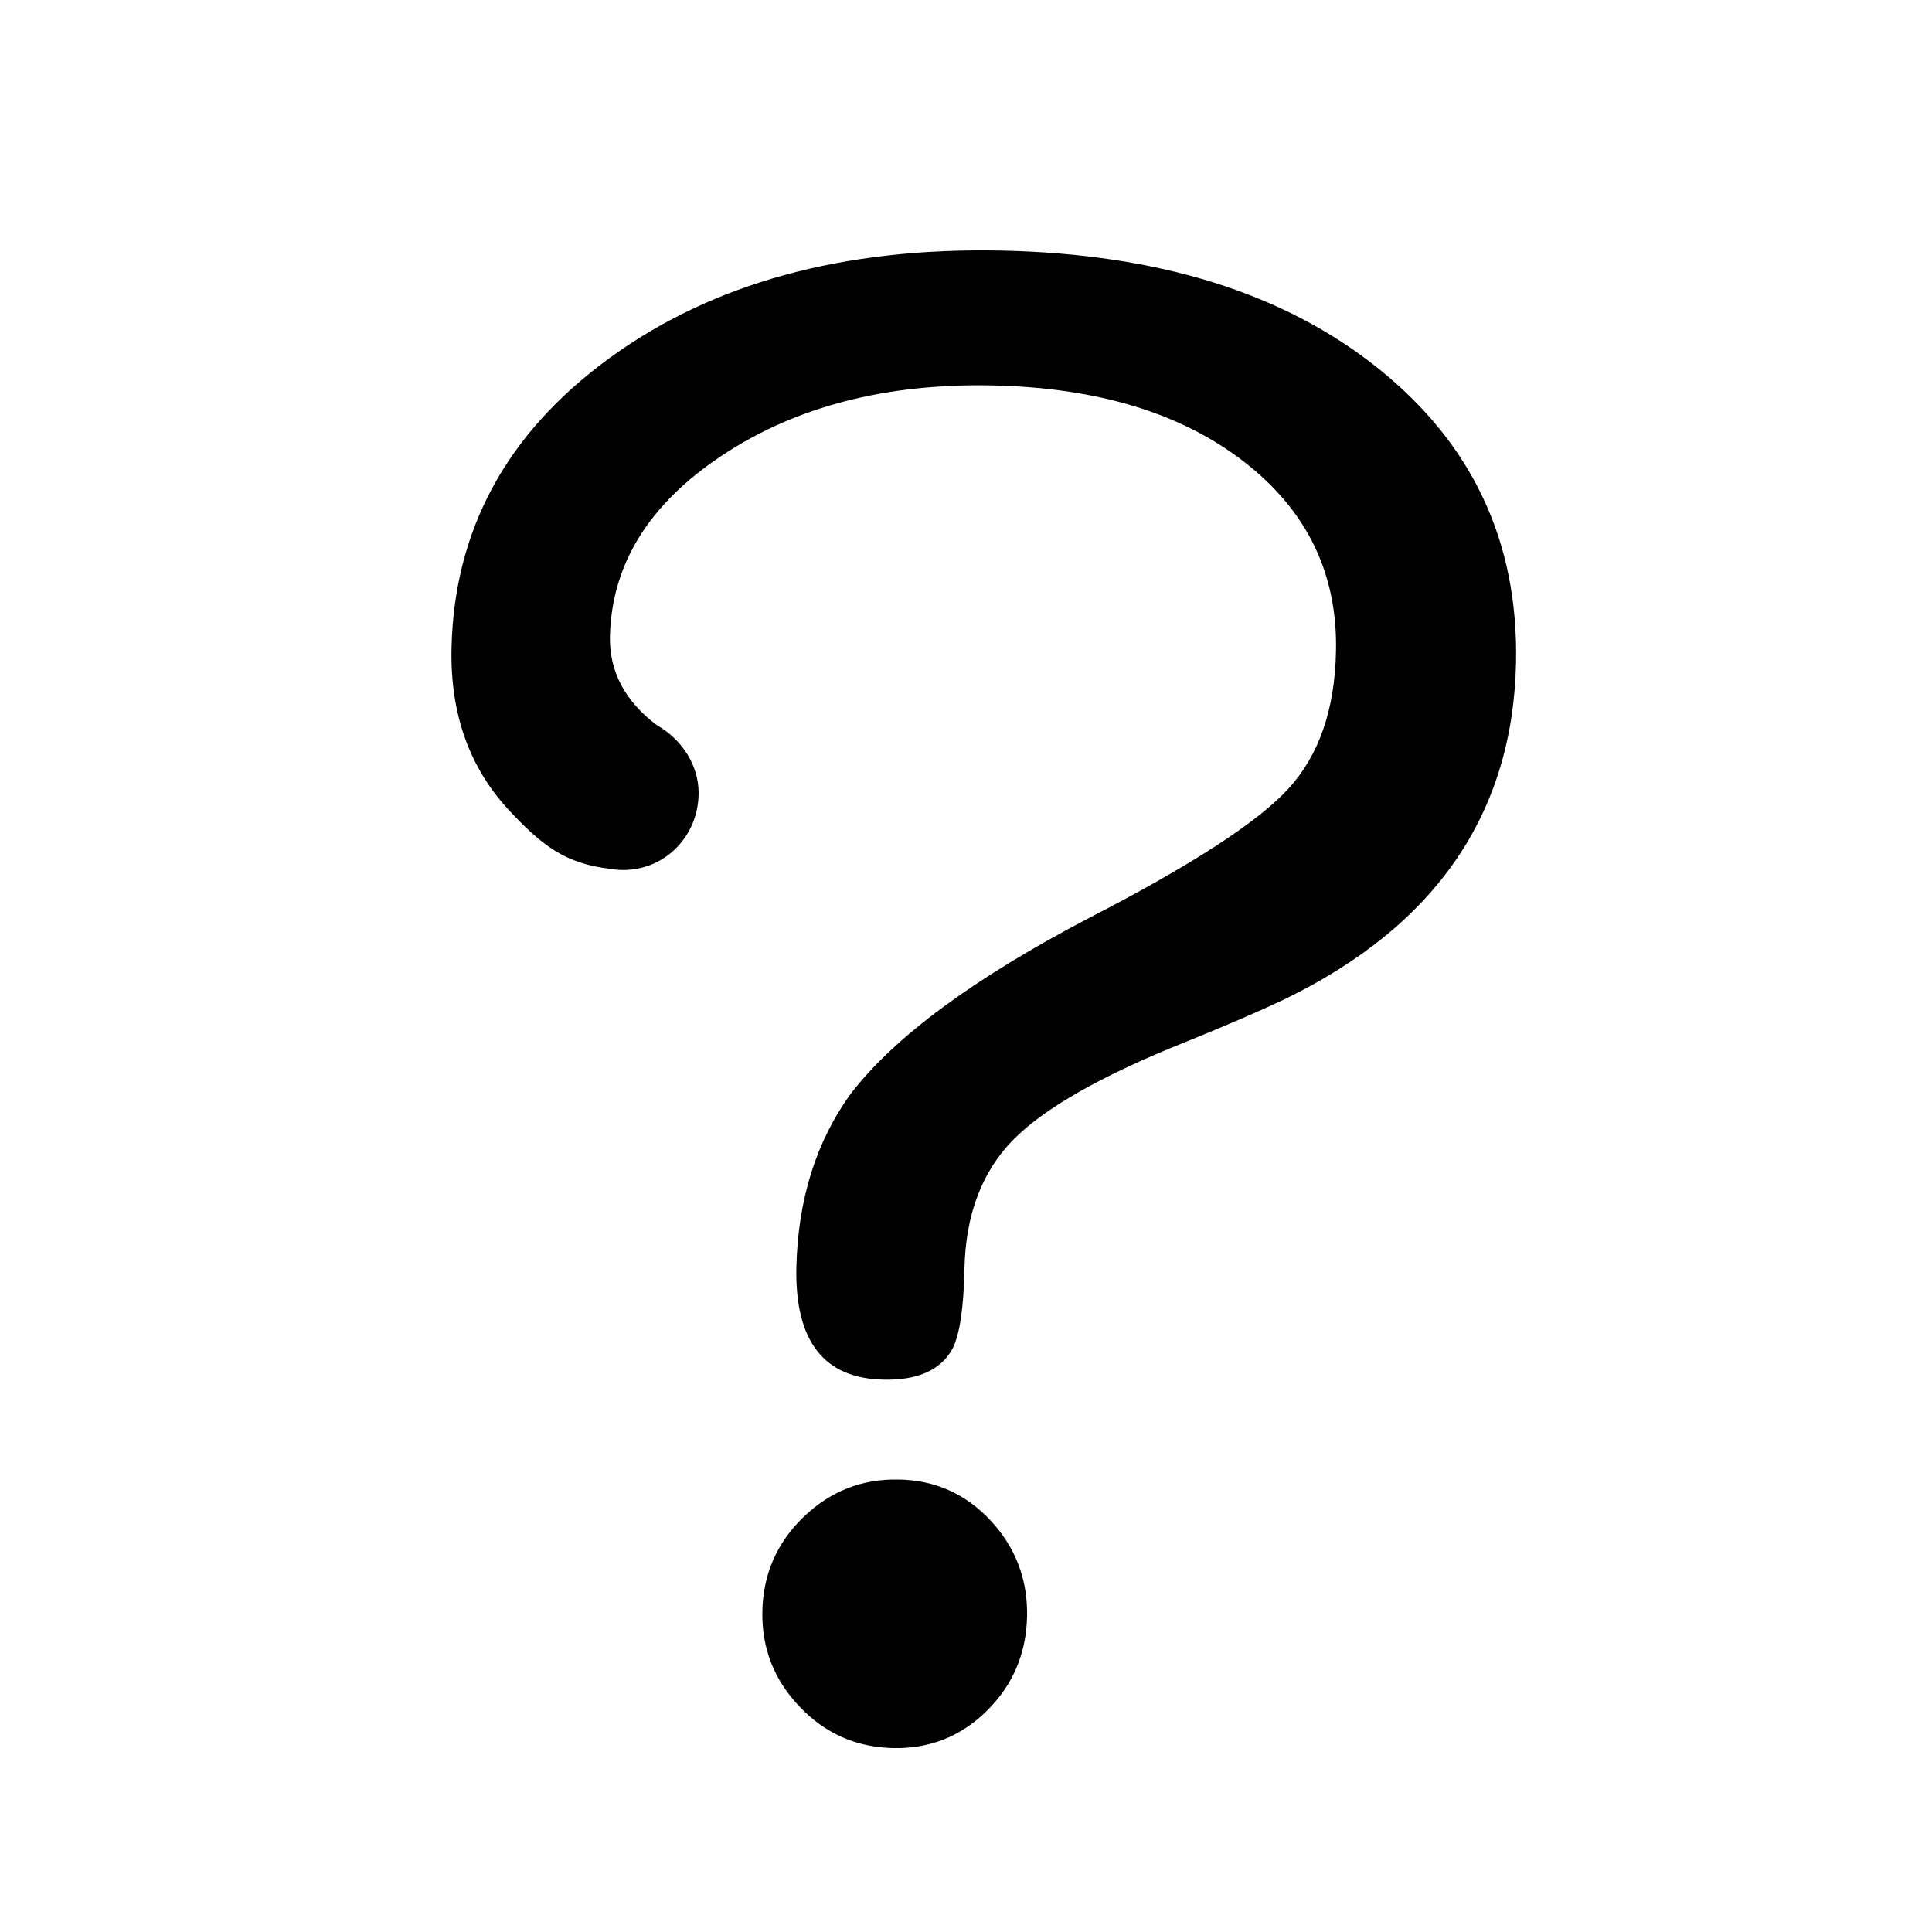
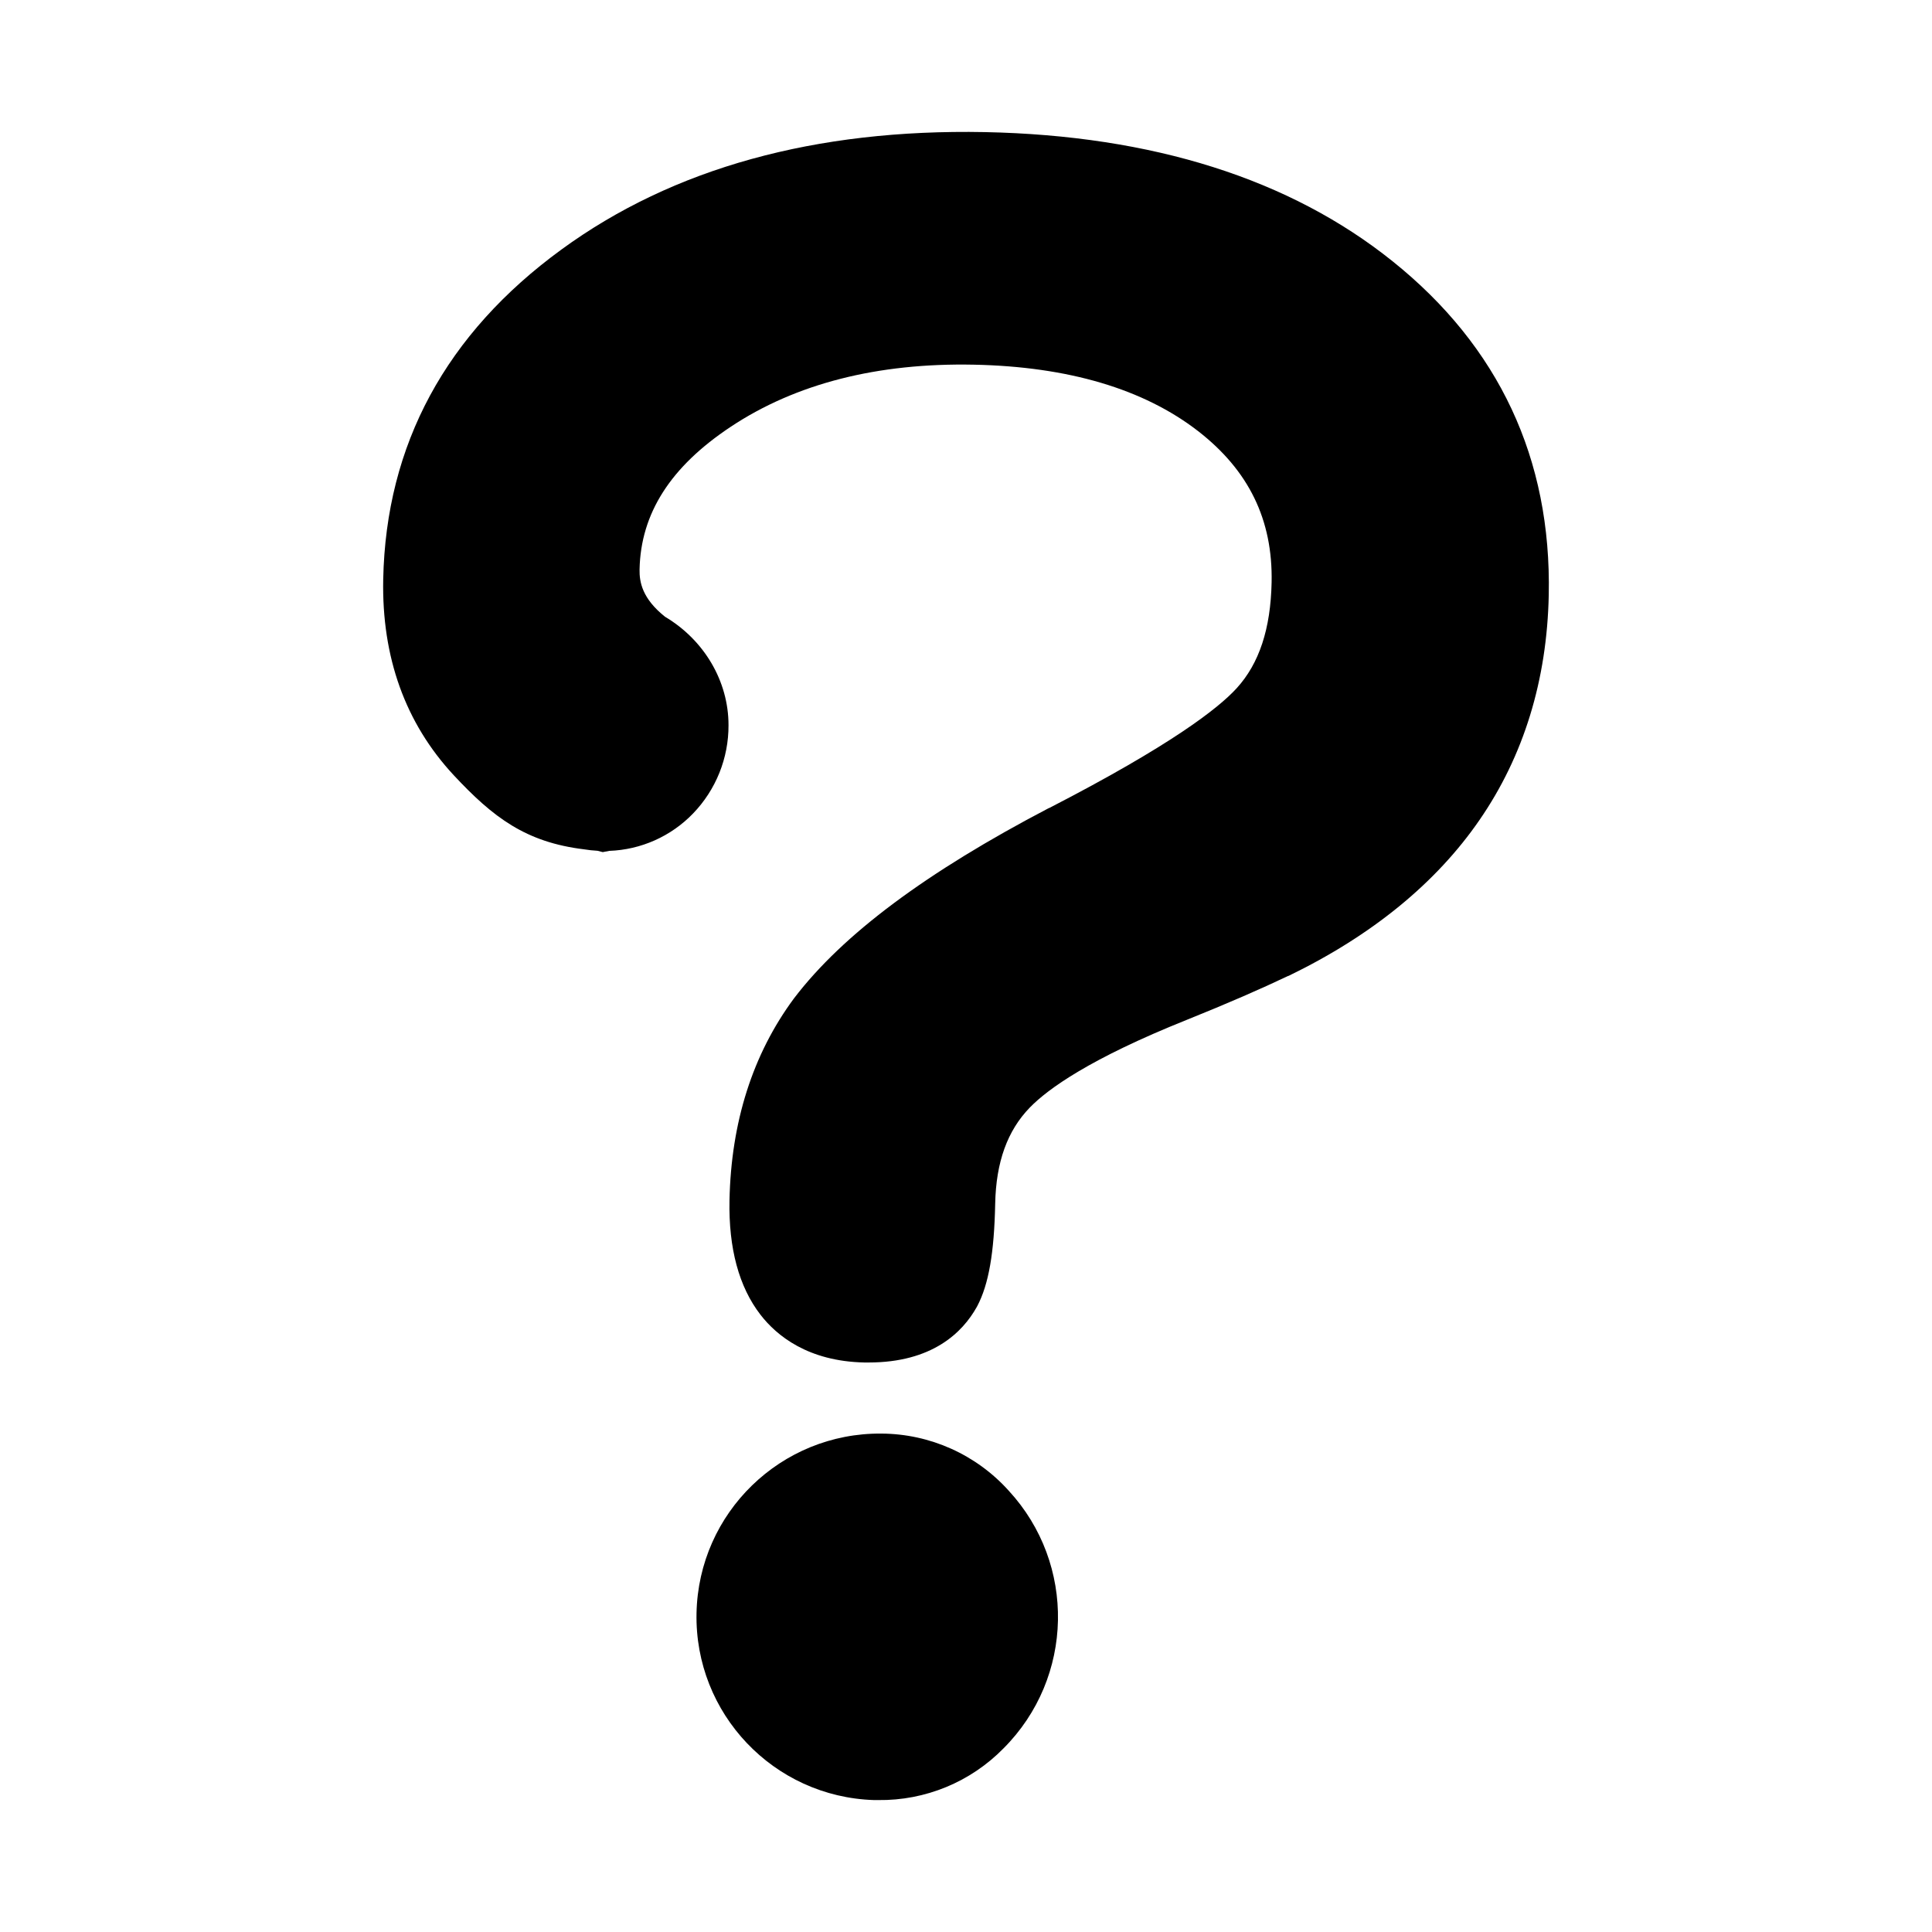
- <svg xmlns="http://www.w3.org/2000/svg" version="1.1" id="レイヤー_2" x="0px" y="0px" viewBox="0 0 1000 1000" style="enable-background:new 0 0 1000 1000;" xml:space="preserve">
-   <style type="text/css">
- 	.st0{fill:#040000;}
- 	.st1{fill:#070001;}
- 	.st2{fill:#231916;}
- </style>
-   <g>
-     <path d="M465.1,765.8c-19-0.4-35.4,6.1-49.2,19.4c-13.8,13.3-20.9,29.6-21.3,48.7c-0.4,19.1,6,35.6,19.3,49.5   c13.2,13.9,29.4,21,48.4,21.4c19,0.4,35.2-6.1,48.6-19.4c13.4-13.3,20.3-29.6,20.7-48.7s-5.9-35.6-18.7-49.5   C500,773.3,484.1,766.1,465.1,765.8z" />
-     <path d="M713.5,190.8c-48.7-39.1-113.8-59.4-195.1-61.1c-82.1-1.7-149.8,16.9-203,55.7c-53.2,38.8-80.4,88.9-81.7,150.3   c-0.7,33.6,9.2,61.5,29.6,83.5c17.4,18.7,29.4,27.8,52.5,30.5c2.2,0.4,4.5,0.6,6.8,0.6c0,0,0,0,0,0c0,0,0,0,0,0c0,0,0,0,0,0   c22,0,39-17.9,39-39.9c0-14.8-9.1-28-21.7-35.1c-16.4-12.4-24.5-27.7-24.2-45.7c0.8-37.4,20.1-68.7,58.1-93.9   c38-25.2,84.6-37.3,139.7-36.2c54.4,1.1,97.9,14.3,130.4,39.5c32.6,25.2,48.5,58,47.6,98.2c-0.6,30.1-8.8,53.7-24.6,71   c-15.8,17.3-50.3,39.7-103.7,67.2c-59.4,31.1-100.4,61.4-123,90.9C422.4,591,413,620.9,412.2,656c-0.8,38.1,14.2,57.5,45.1,58.1   c17.6,0.4,29.5-4.9,35.6-15.8c3.8-7.2,5.9-21.1,6.3-41.6c0.6-27.8,8.9-50,25-66.5c16.1-16.5,45.9-33.5,89.5-50.9   c20.7-8.4,37.7-15.7,51-22c78.4-38,118.4-96.1,120-174.5C785.9,280.5,762.2,229.9,713.5,190.8z" />
-   </g>
+ <svg xmlns="http://www.w3.org/2000/svg" id="レイヤー_2" data-name="レイヤー 2" viewBox="0 0 591.02 591.02">
+   <path d="M269.64,438.55a56.07,56.07,0,0,0-2.27,112.11h1.27A52.68,52.68,0,0,0,307,534.83,56.92,56.92,0,0,0,308.56,456,52.76,52.76,0,0,0,269.64,438.55Z" />
+   <path d="M426,79.92h0c-31.39-25.17-73.36-38.47-124.74-39.51-51.81-1-95.37,11-129.48,35.9C136.42,102.1,118.07,136,117.23,177.2c-.48,23.86,6.77,44,21.55,59.92,12.12,13,22.09,20.53,39.9,22.7a37.31,37.31,0,0,0,4.09.44l1.62.41,2-.38A37.43,37.43,0,0,0,212,248.87a38.67,38.67,0,0,0,10.86-27.06c0-13.39-7.41-26-19.42-33.14-7-5.58-7.86-10.64-7.79-14.46.35-17.15,9.47-31.43,27.88-43.65,19.89-13.21,44.91-19.59,74.38-19,28.85.58,51.94,7.42,68.6,20.32C382,143.91,389.39,159,389,178.14c-.29,14.24-3.79,24.84-10.7,32.41-5.58,6.11-20.06,17.43-57.39,36.66l-.08,0c-37.52,19.63-63,38.63-77.86,58.1l-.15.2c-12.56,17-19.17,37.76-19.66,61.66-.29,14.73,2.89,26.49,9.46,35,5,6.48,14.63,14.28,31.82,14.63h1.28c19.44,0,28.71-9.16,33.07-16.95l.19-.35c3.47-6.61,5.16-16.26,5.46-31.29.26-12.73,3.73-22.35,10.61-29.42,5.53-5.68,18.35-14.94,48-26.81,12.44-5,22.88-9.55,31-13.43l.1,0c25.5-12.35,45.16-28.4,58.45-47.71C466.15,231.2,473.25,208,473.78,182,474.63,140.37,458.55,106,426,79.92Z" />
</svg>
